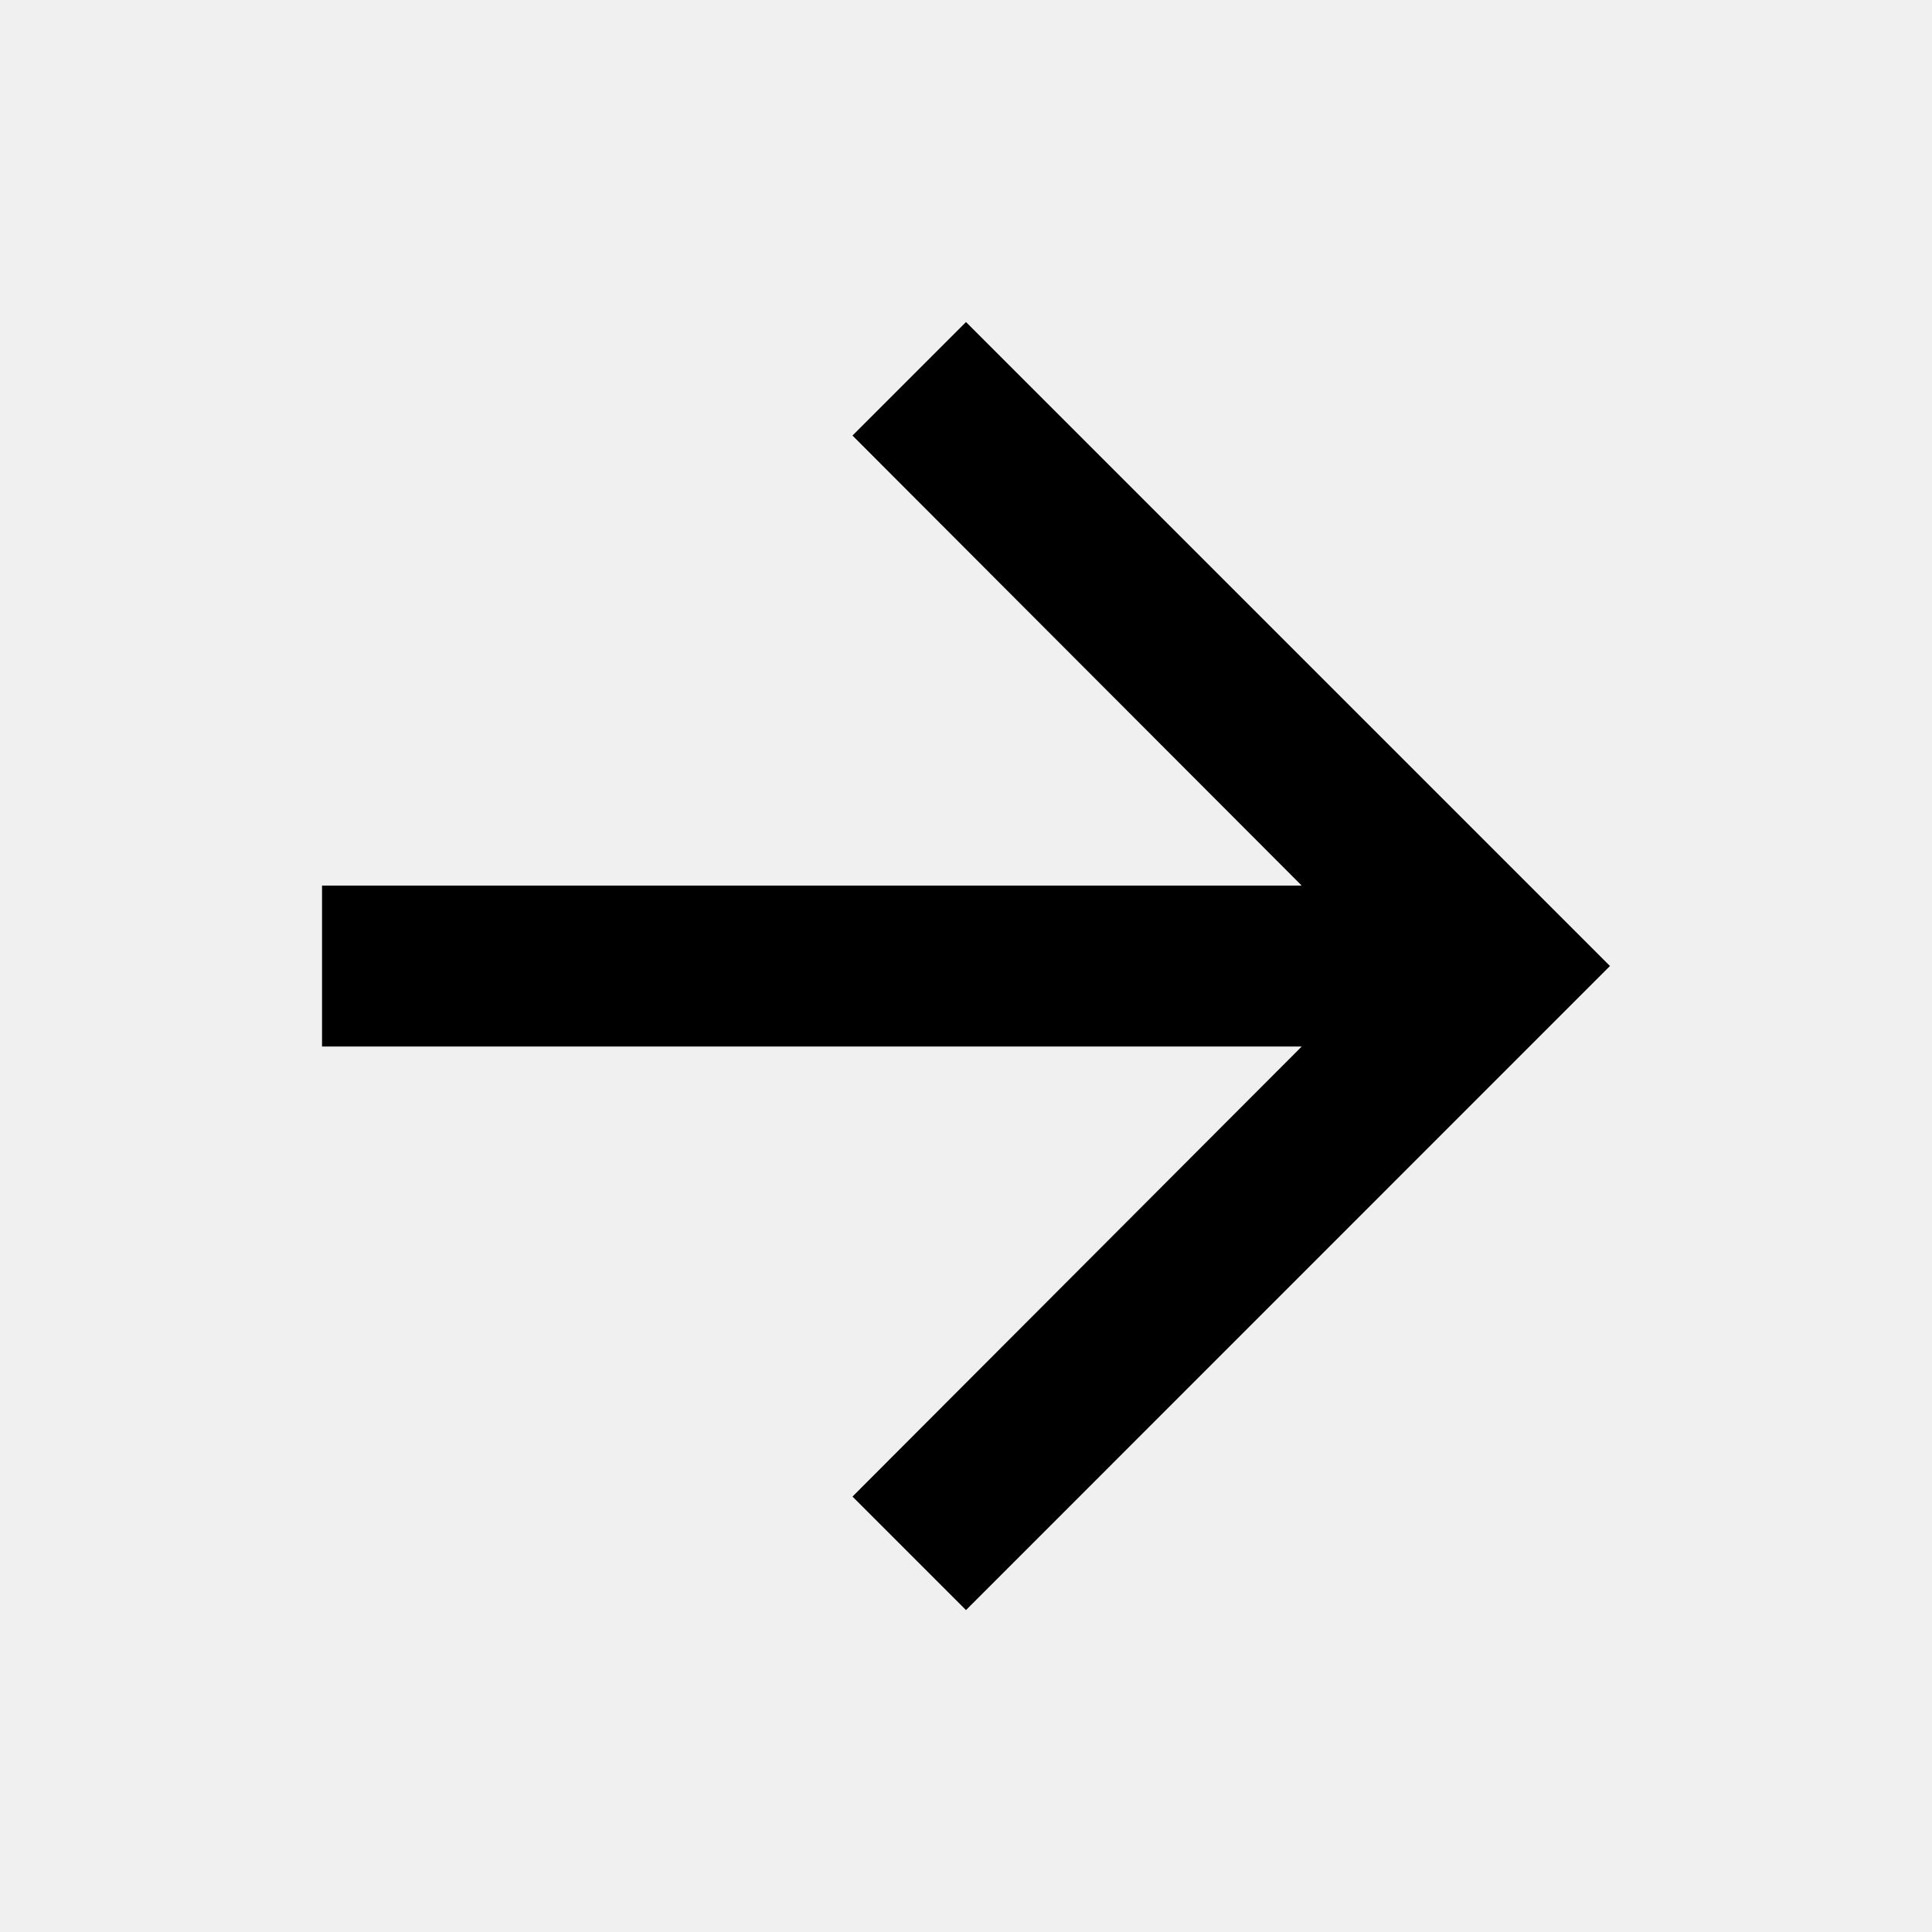
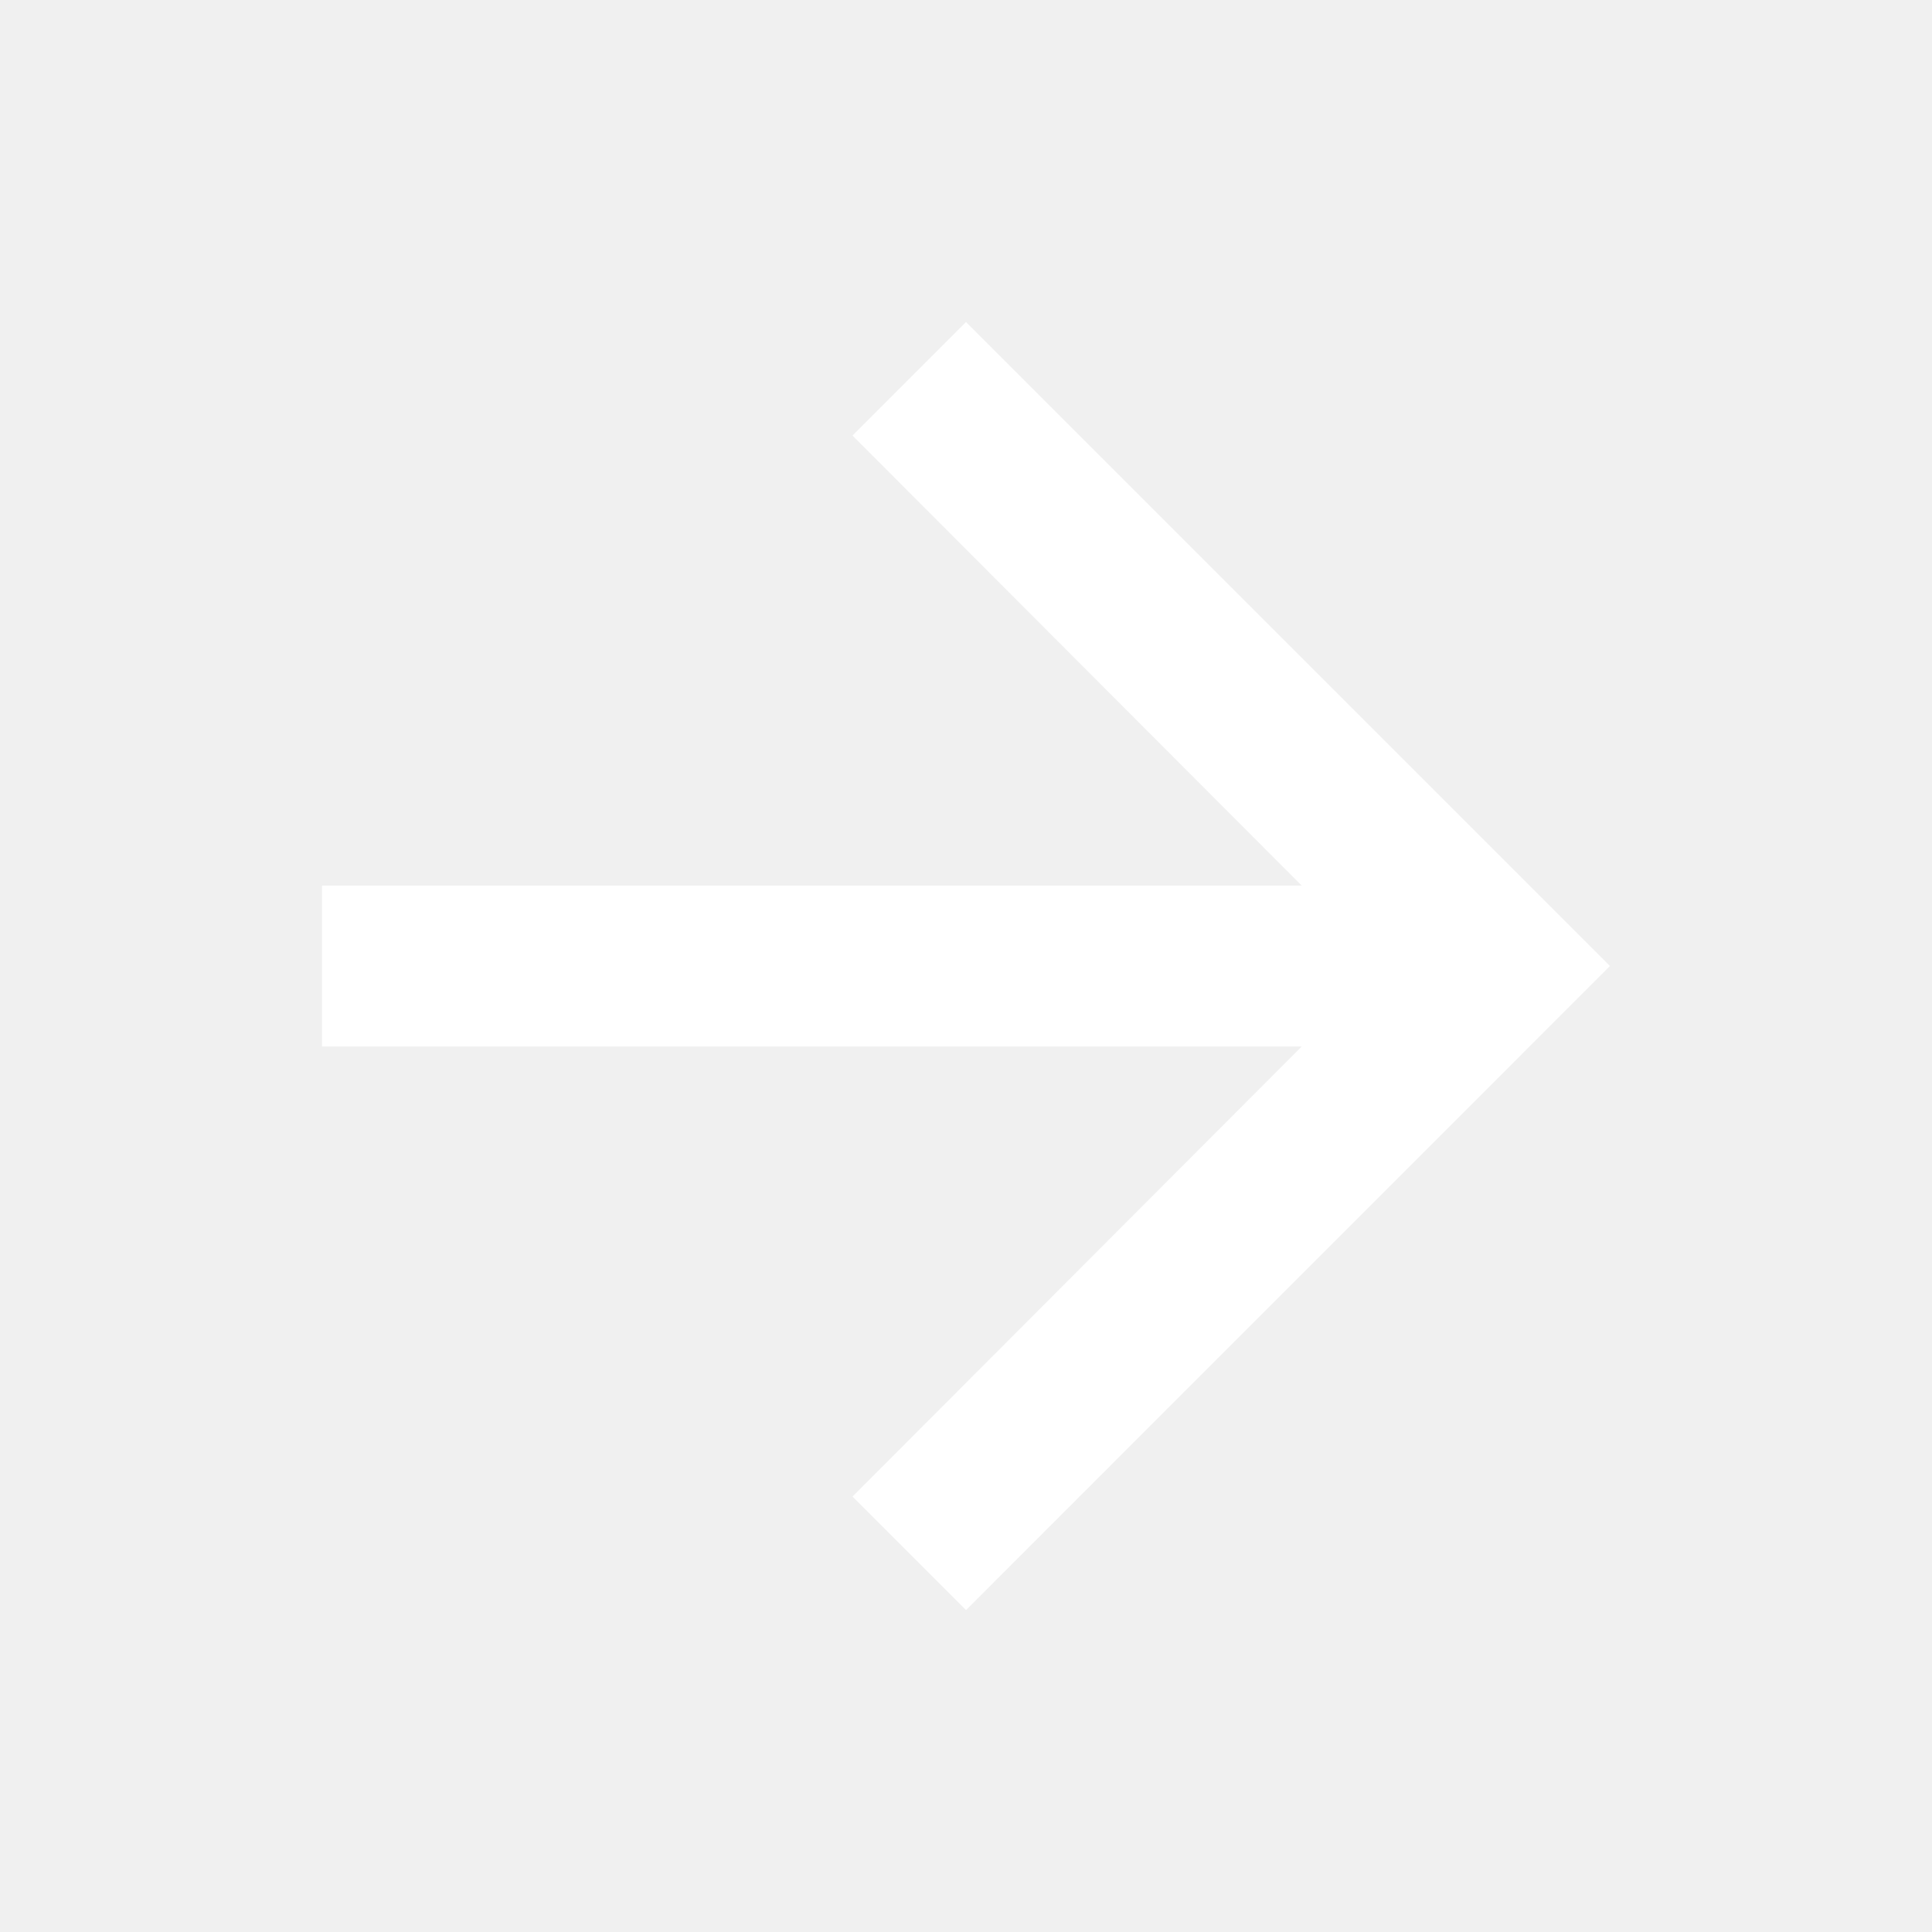
<svg xmlns="http://www.w3.org/2000/svg" width="16" height="16" viewBox="0 0 16 16" fill="none">
-   <path d="M8 2.667L7.06 3.607L10.78 7.334H2.667V8.667H10.78L7.06 12.394L8 13.334L13.333 8L8 2.667Z" fill="currentColor" />
+   <path d="M8 2.667L7.06 3.607L10.78 7.334H2.667V8.667H10.78L7.06 12.394L8 13.334L13.333 8L8 2.667Z" fill="white" />
</svg>
